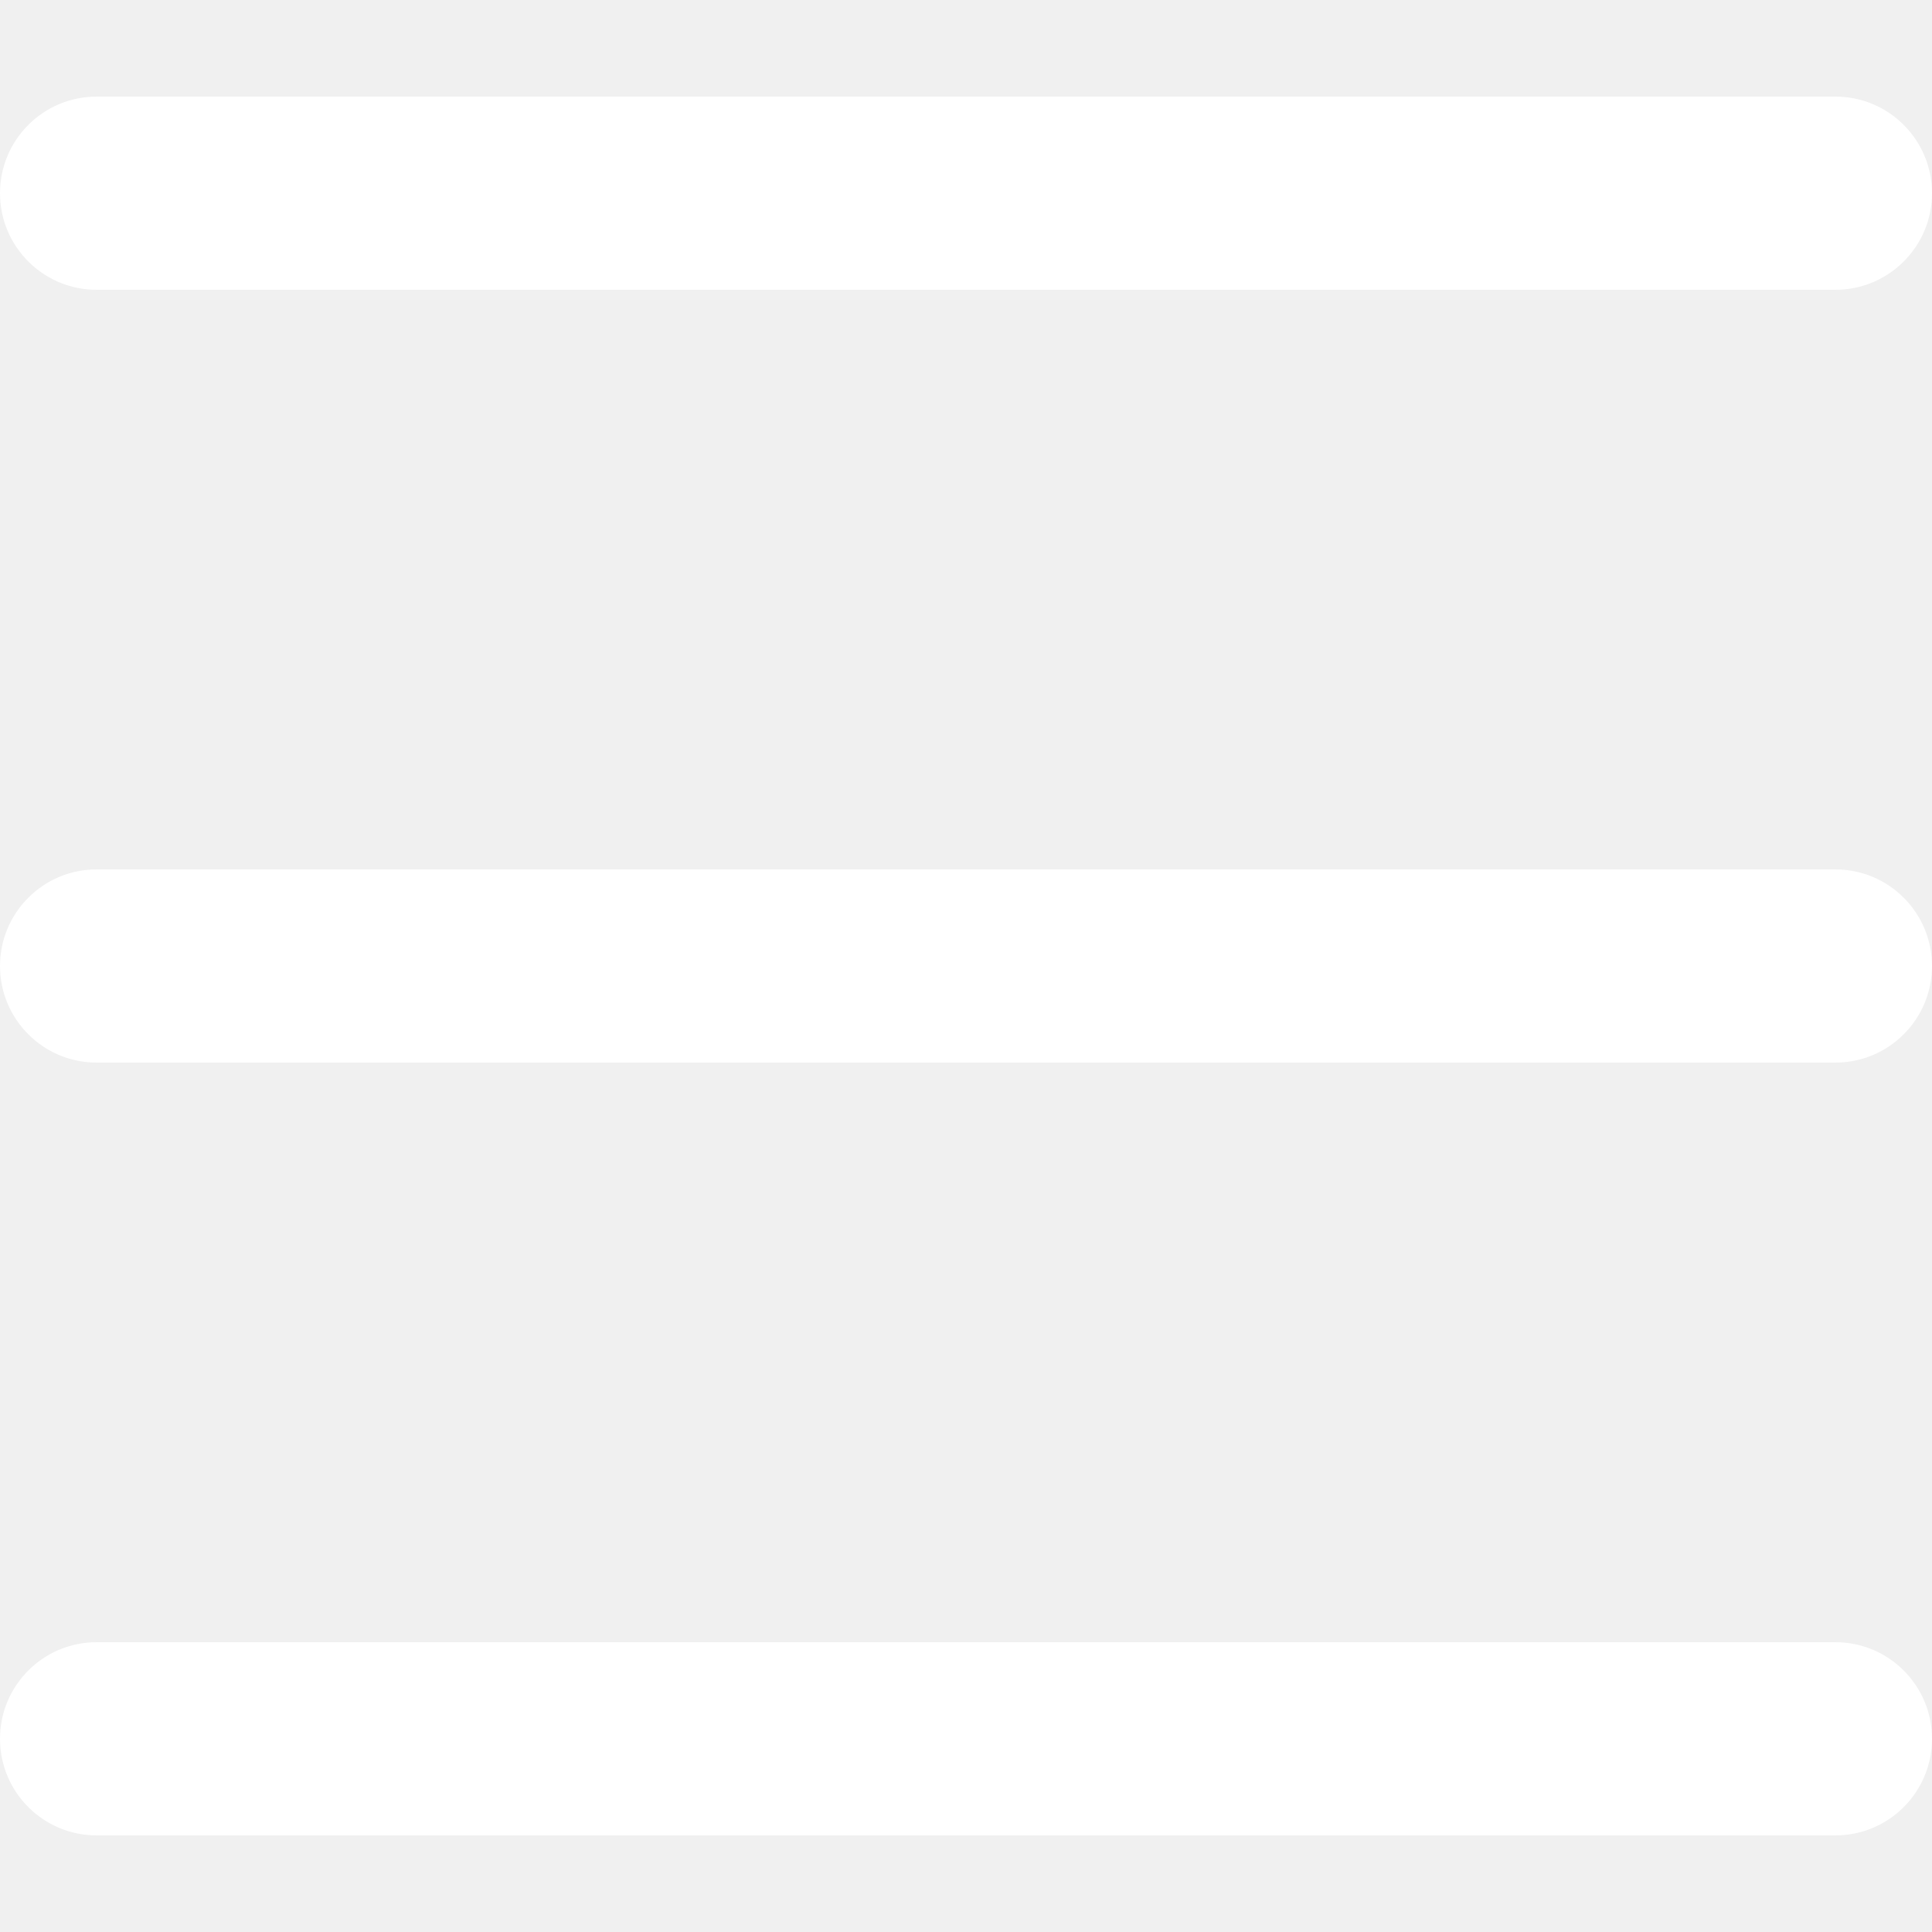
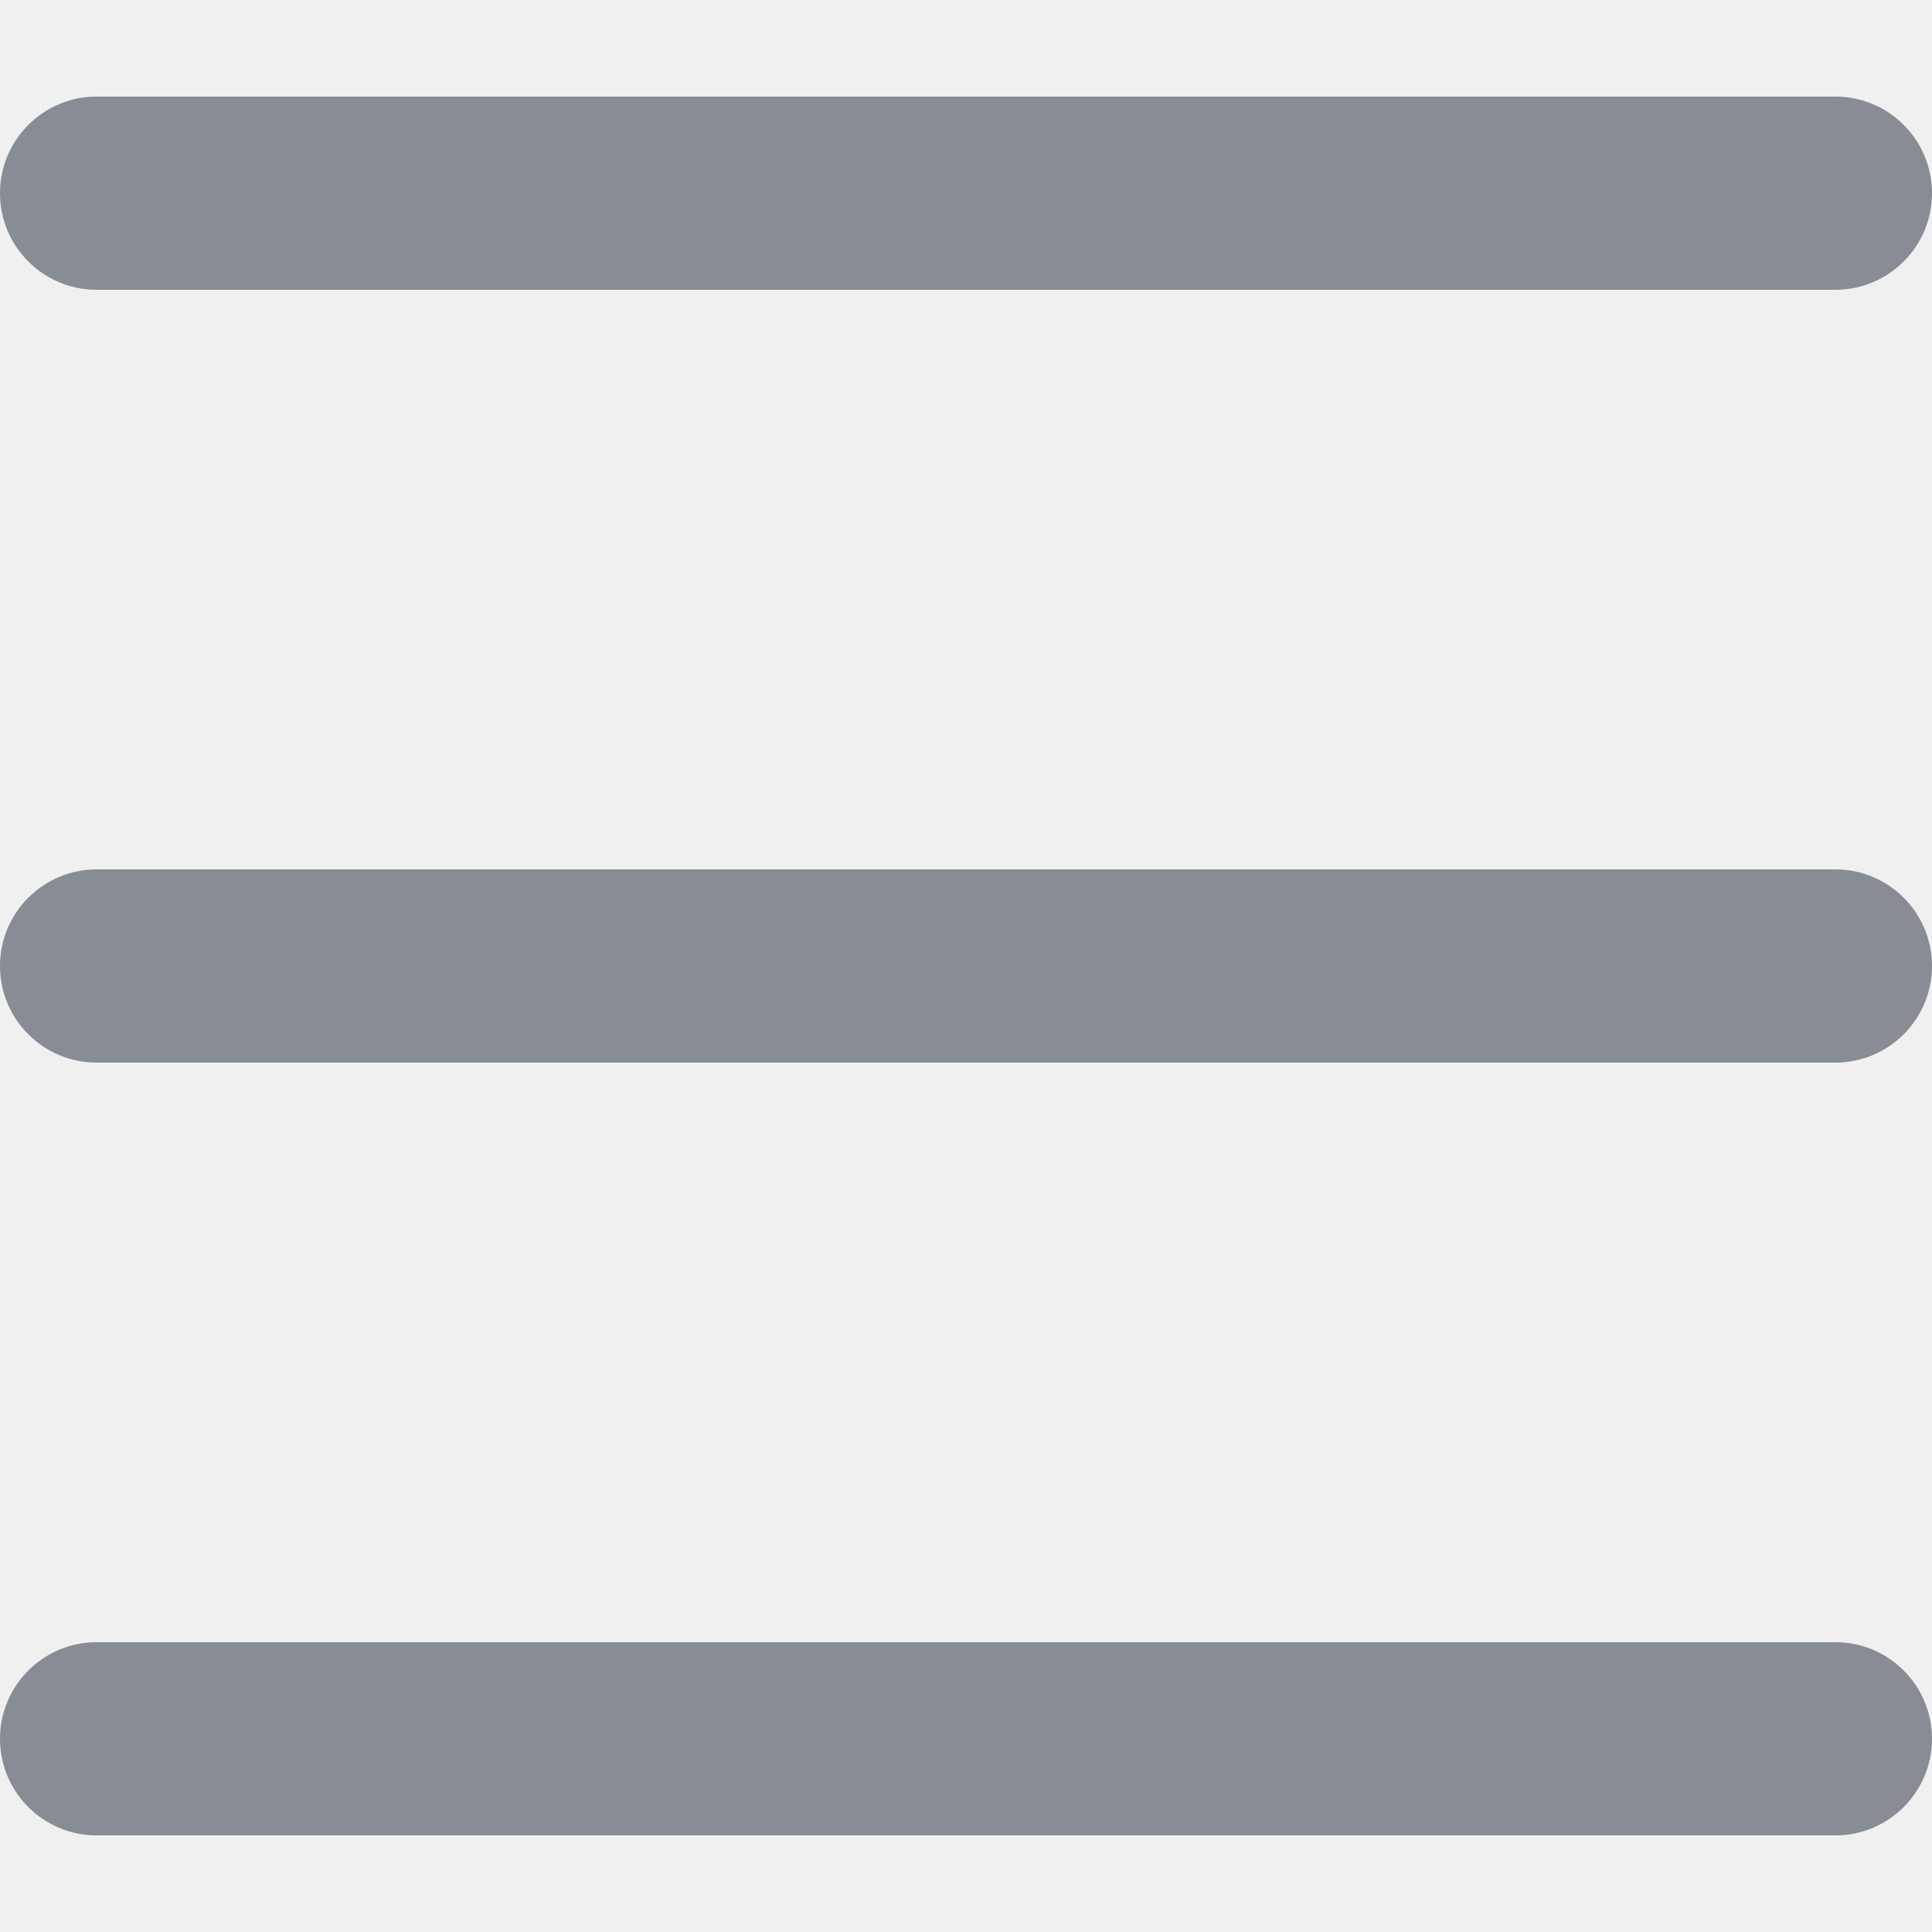
<svg xmlns="http://www.w3.org/2000/svg" version="1.1" id="Capa_1" x="0px" y="0px" width="612px" height="612px" viewBox="0 0 612 612" style="enable-background:new 0 0 612 612;" xml:space="preserve">
  <g>
    <g id="_x33__6_">
      <g>
-         <path d="M581.4,520.199H30.6c-16.891,0-30.6,13.709-30.6,30.6C0,567.691,13.709,581.4,30.6,581.4h550.8     c16.891,0,30.6-13.709,30.6-30.602C612,533.908,598.291,520.199,581.4,520.199z M30.6,91.799h550.8     c16.891,0,30.6-13.708,30.6-30.6c0-16.892-13.709-30.6-30.6-30.6H30.6C13.709,30.6,0,44.308,0,61.2     C0,78.091,13.709,91.799,30.6,91.799z M581.4,275.399H30.6C13.709,275.399,0,289.108,0,306s13.709,30.6,30.6,30.6h550.8     c16.891,0,30.6-13.709,30.6-30.6S598.291,275.399,581.4,275.399z" fill="#ffffff" />
+         <path d="M581.4,520.199H30.6c-16.891,0-30.6,13.709-30.6,30.6C0,567.691,13.709,581.4,30.6,581.4h550.8     c16.891,0,30.6-13.709,30.6-30.602C612,533.908,598.291,520.199,581.4,520.199z M30.6,91.799h550.8     c16.891,0,30.6-13.708,30.6-30.6c0-16.892-13.709-30.6-30.6-30.6H30.6C13.709,30.6,0,44.308,0,61.2     C0,78.091,13.709,91.799,30.6,91.799z M581.4,275.399H30.6C13.709,275.399,0,289.108,0,306s13.709,30.6,30.6,30.6h550.8     c16.891,0,30.6-13.709,30.6-30.6S598.291,275.399,581.4,275.399z" fill="#878c95" />
      </g>
    </g>
  </g>
  <g>
</g>
  <g>
</g>
  <g>
</g>
  <g>
</g>
  <g>
</g>
  <g>
</g>
  <g>
</g>
  <g>
</g>
  <g>
</g>
  <g>
</g>
  <g>
</g>
  <g>
</g>
  <g>
</g>
  <g>
</g>
  <g>
</g>
</svg>
